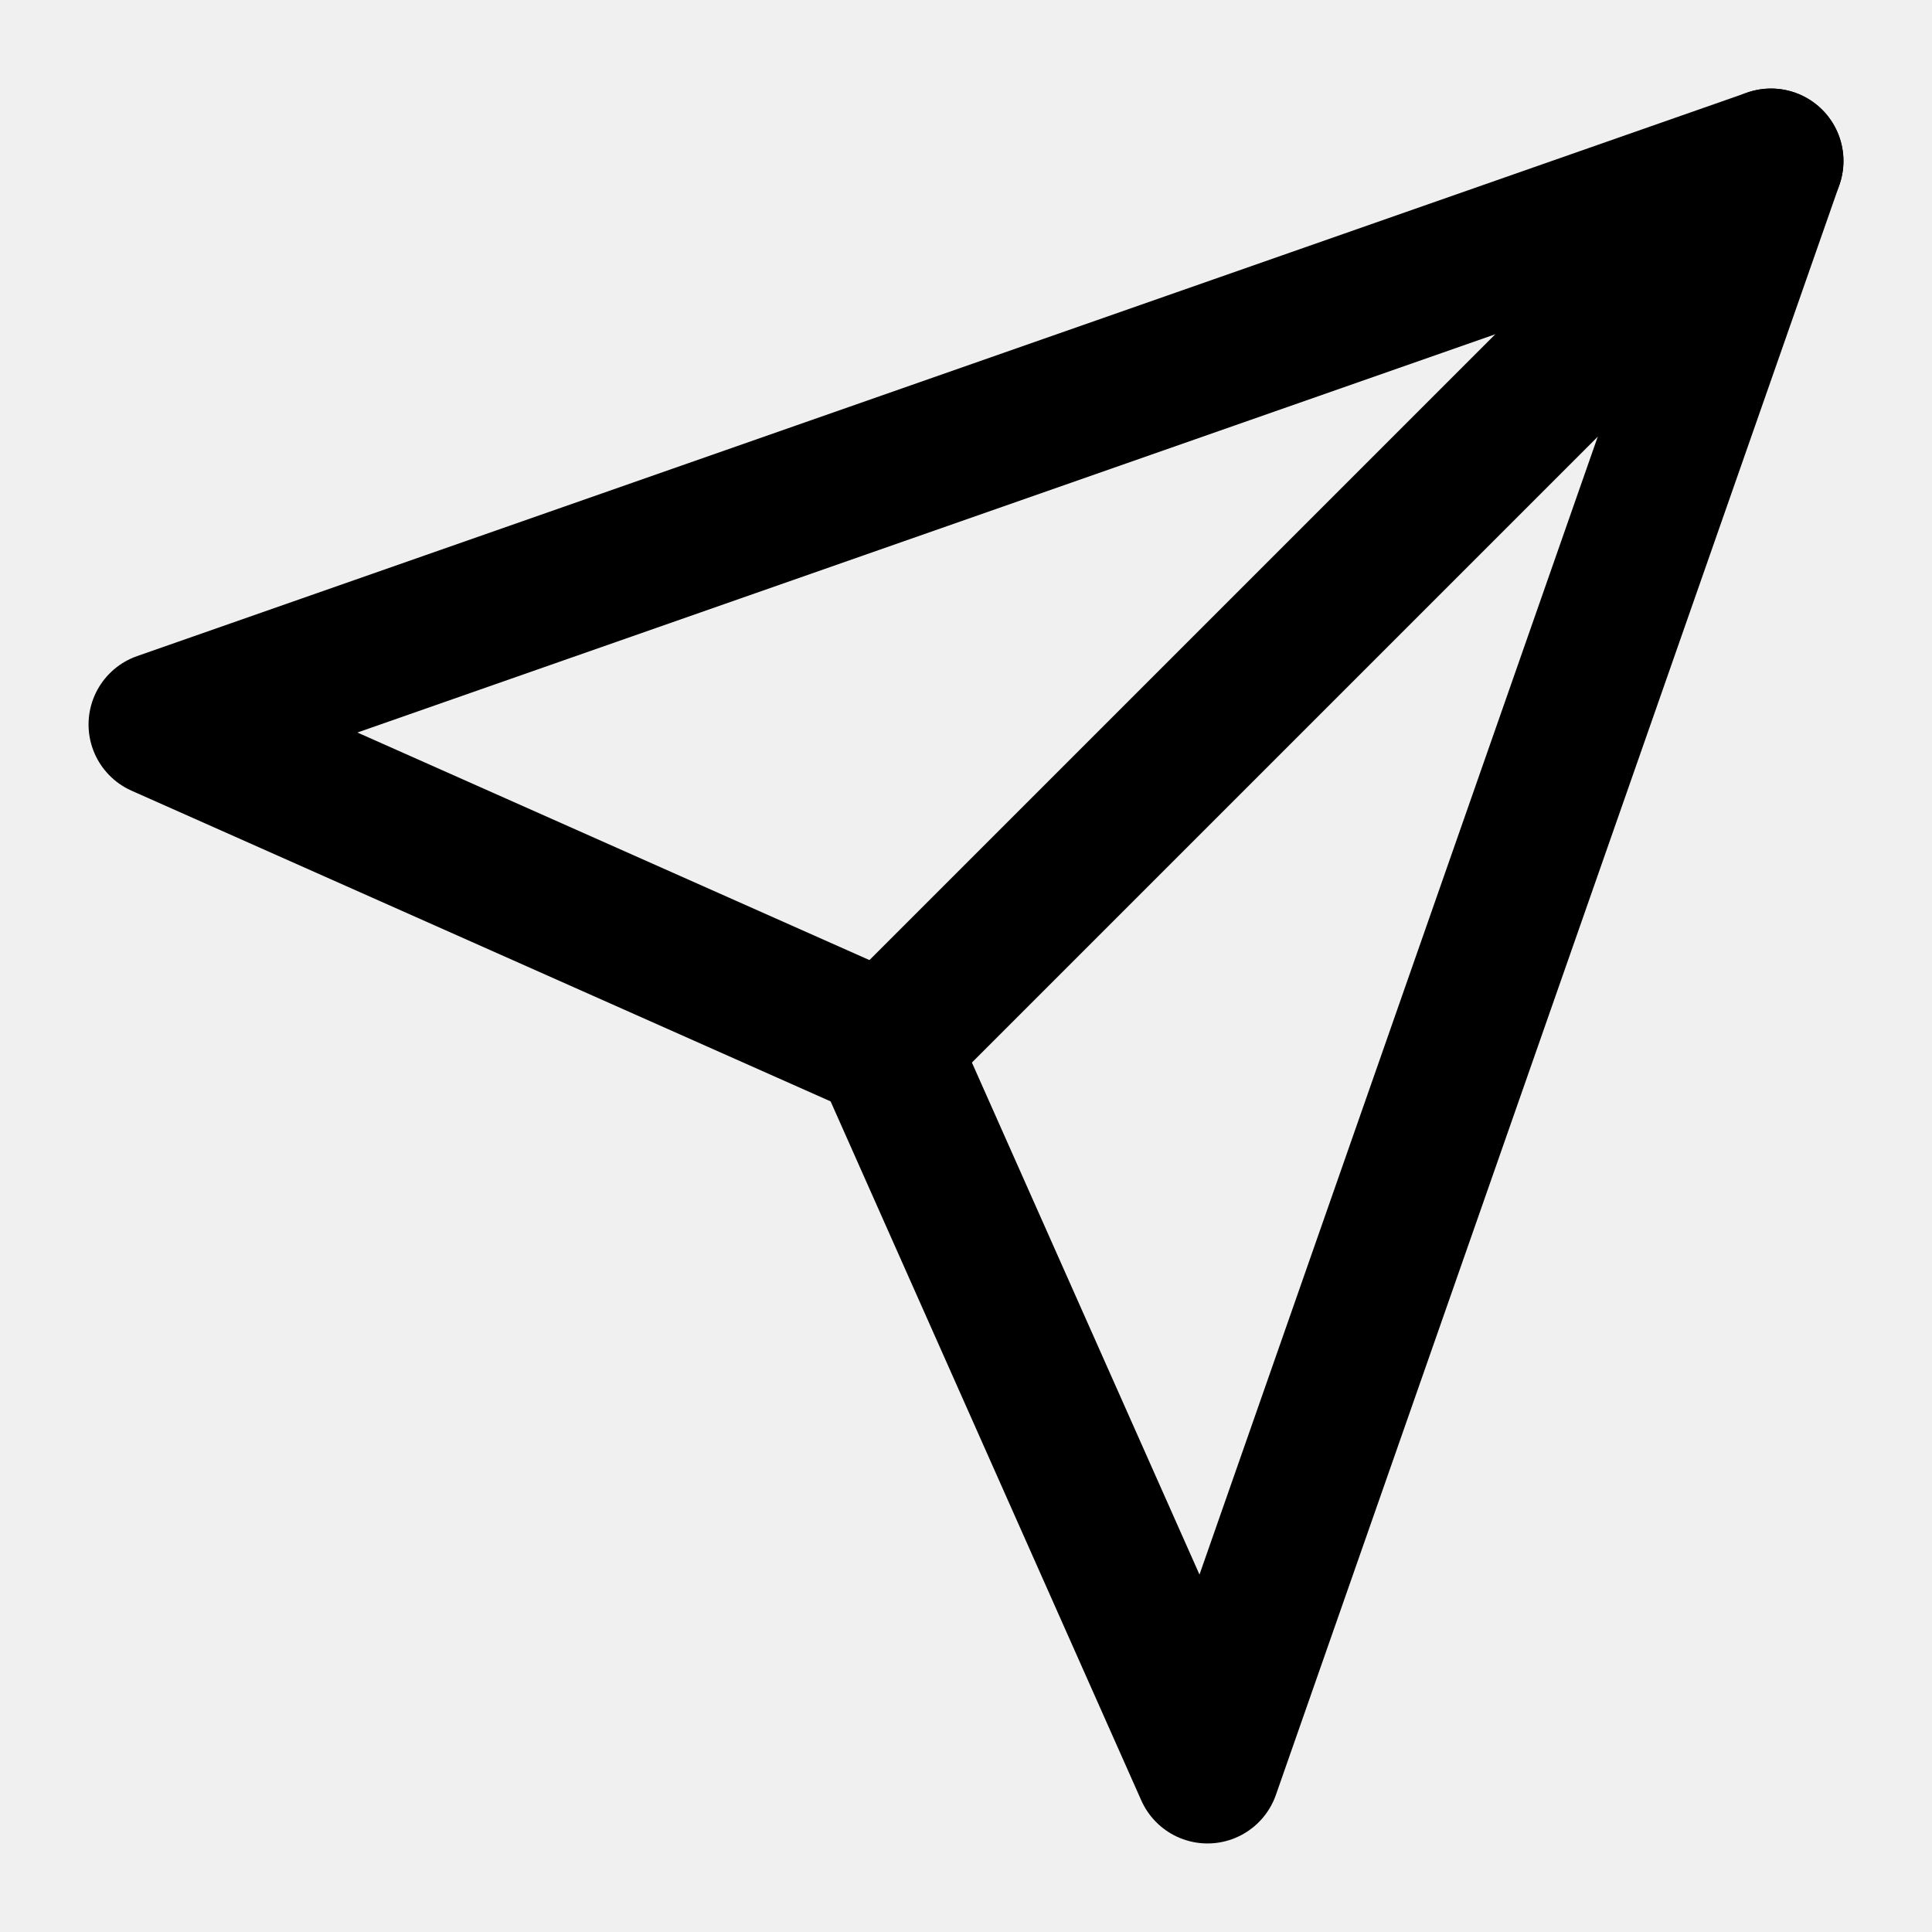
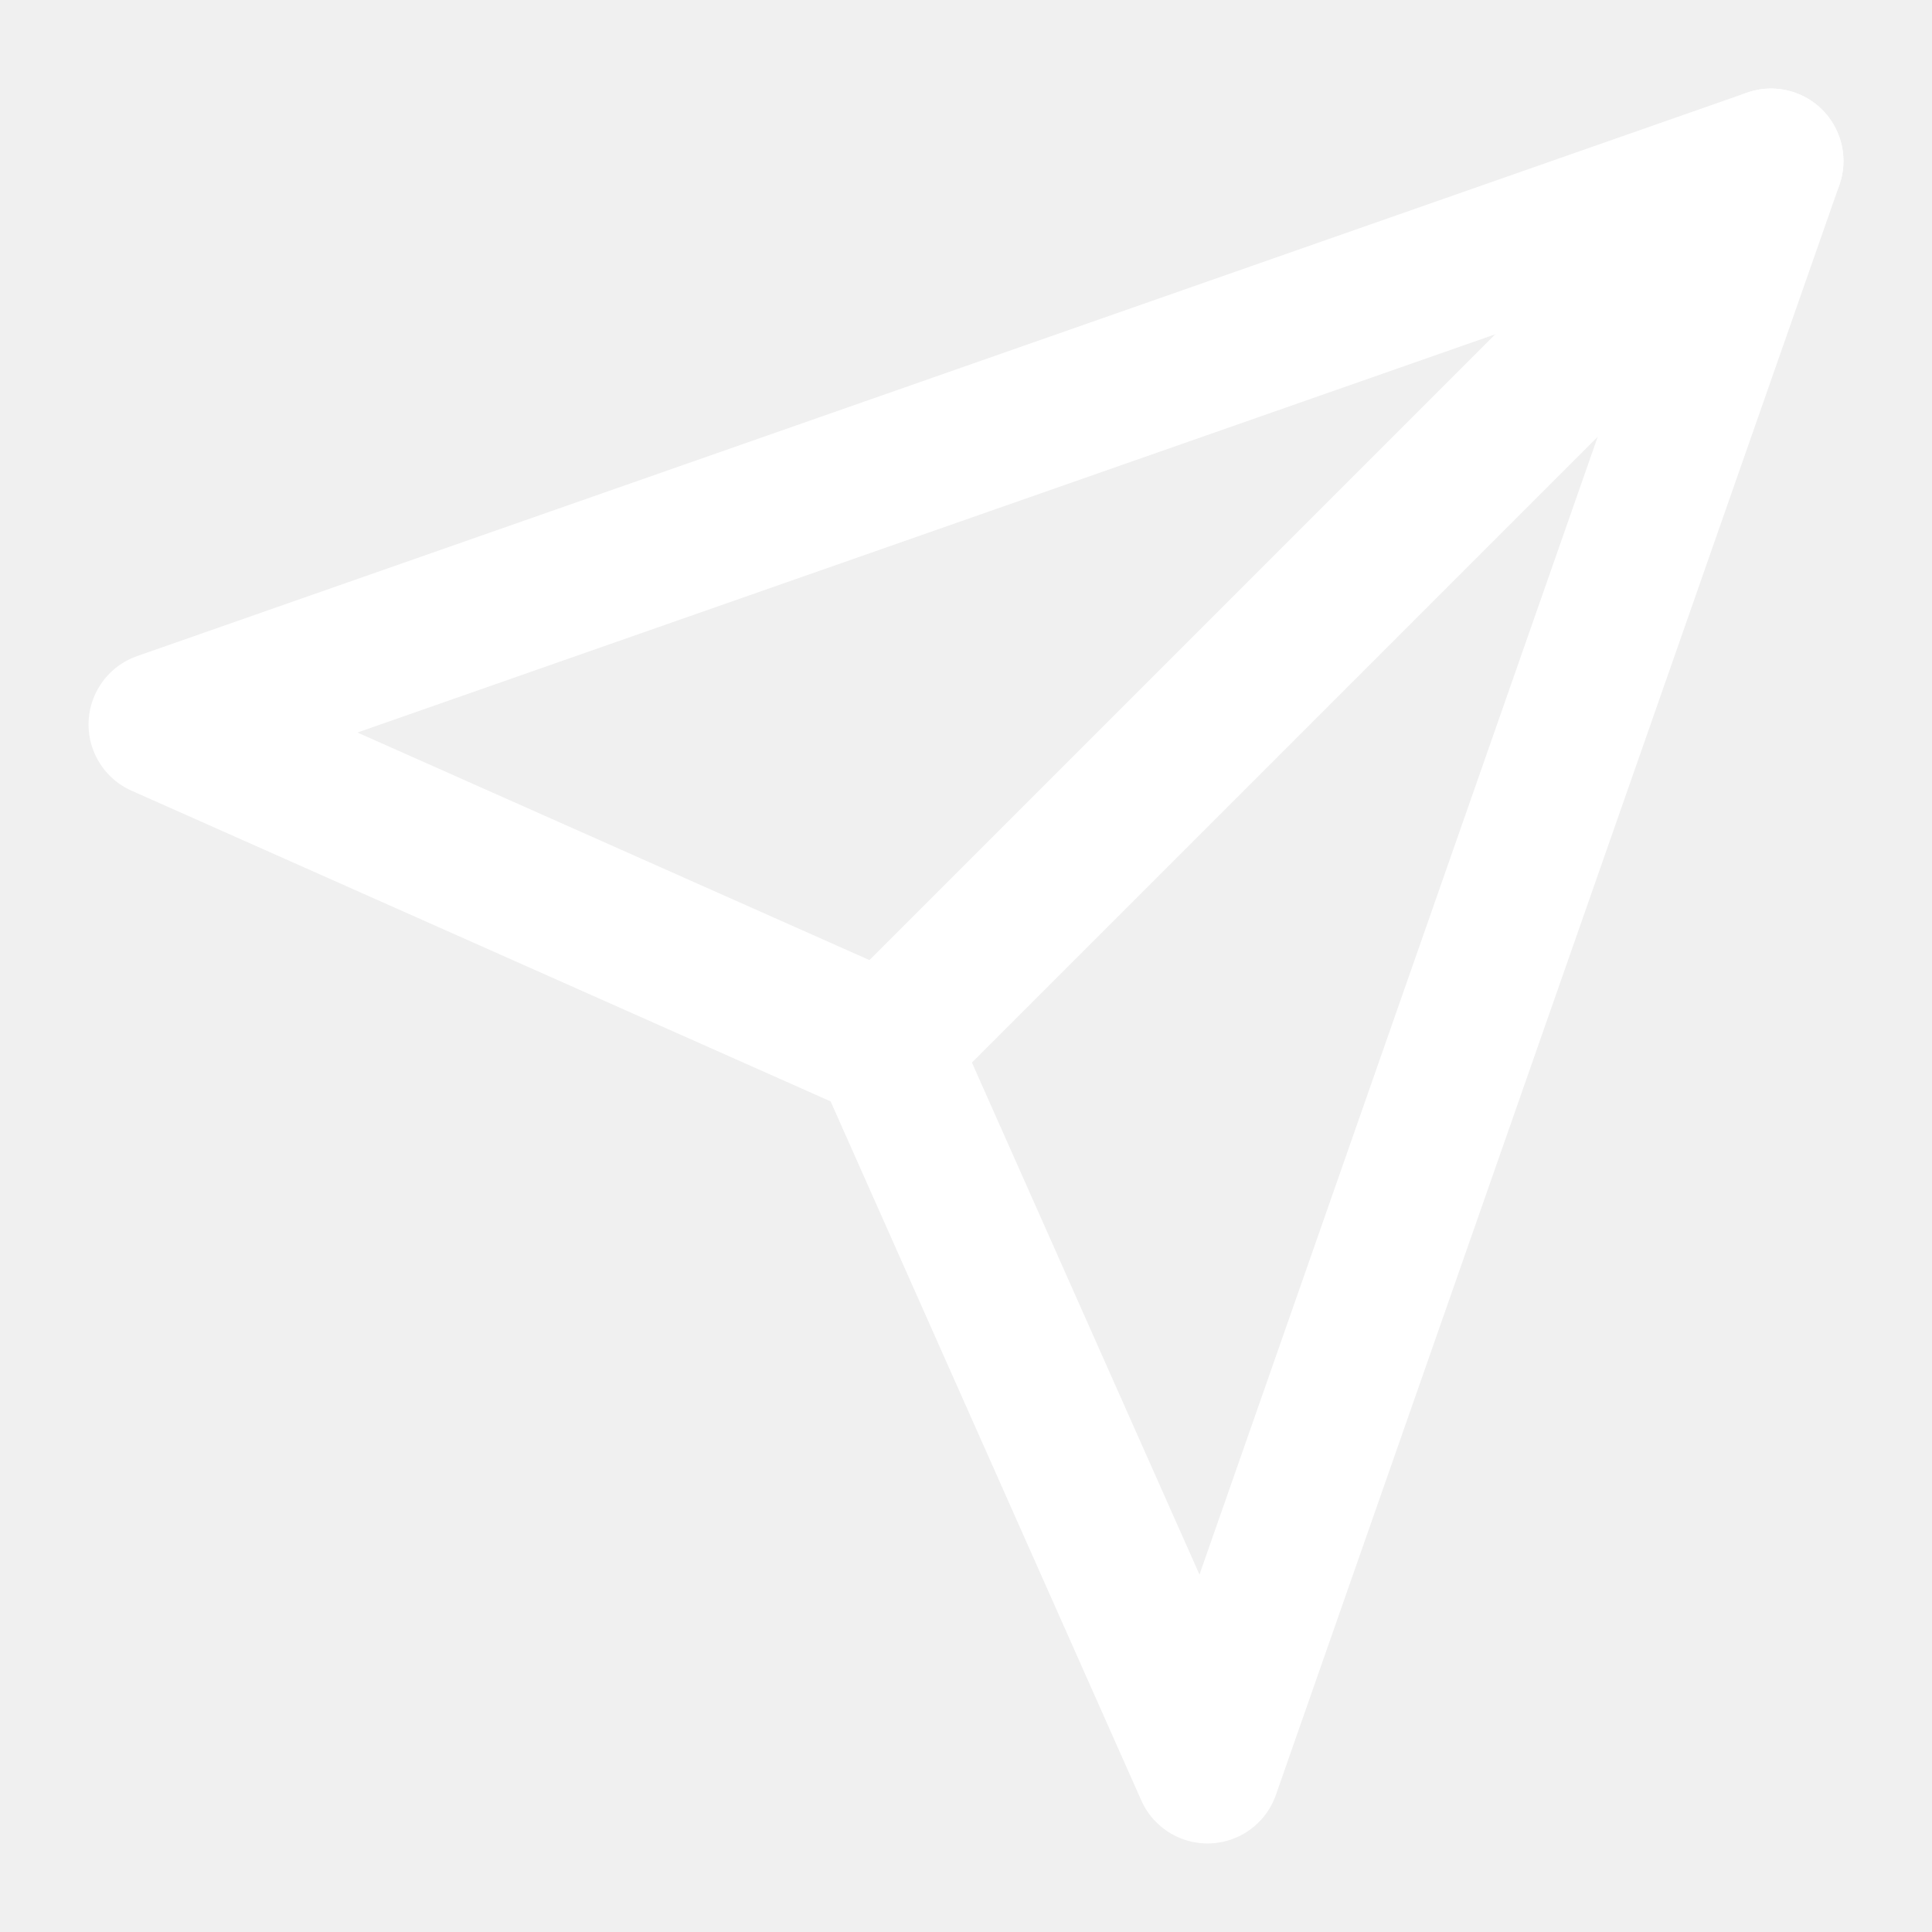
- <svg xmlns="http://www.w3.org/2000/svg" viewBox="0 0 24 24" fill="none" stroke="currentColor" stroke-width="1.8" stroke-linecap="round" stroke-linejoin="round">
+ <svg xmlns="http://www.w3.org/2000/svg" viewBox="0 0 24 24" fill="none" stroke="#fff" stroke-width="1.8" stroke-linecap="round" stroke-linejoin="round">
  <path d="M22 2L11 13" />
  <path d="M22 2l-7 20-4-9-9-4 20-7Z" />
</svg>
